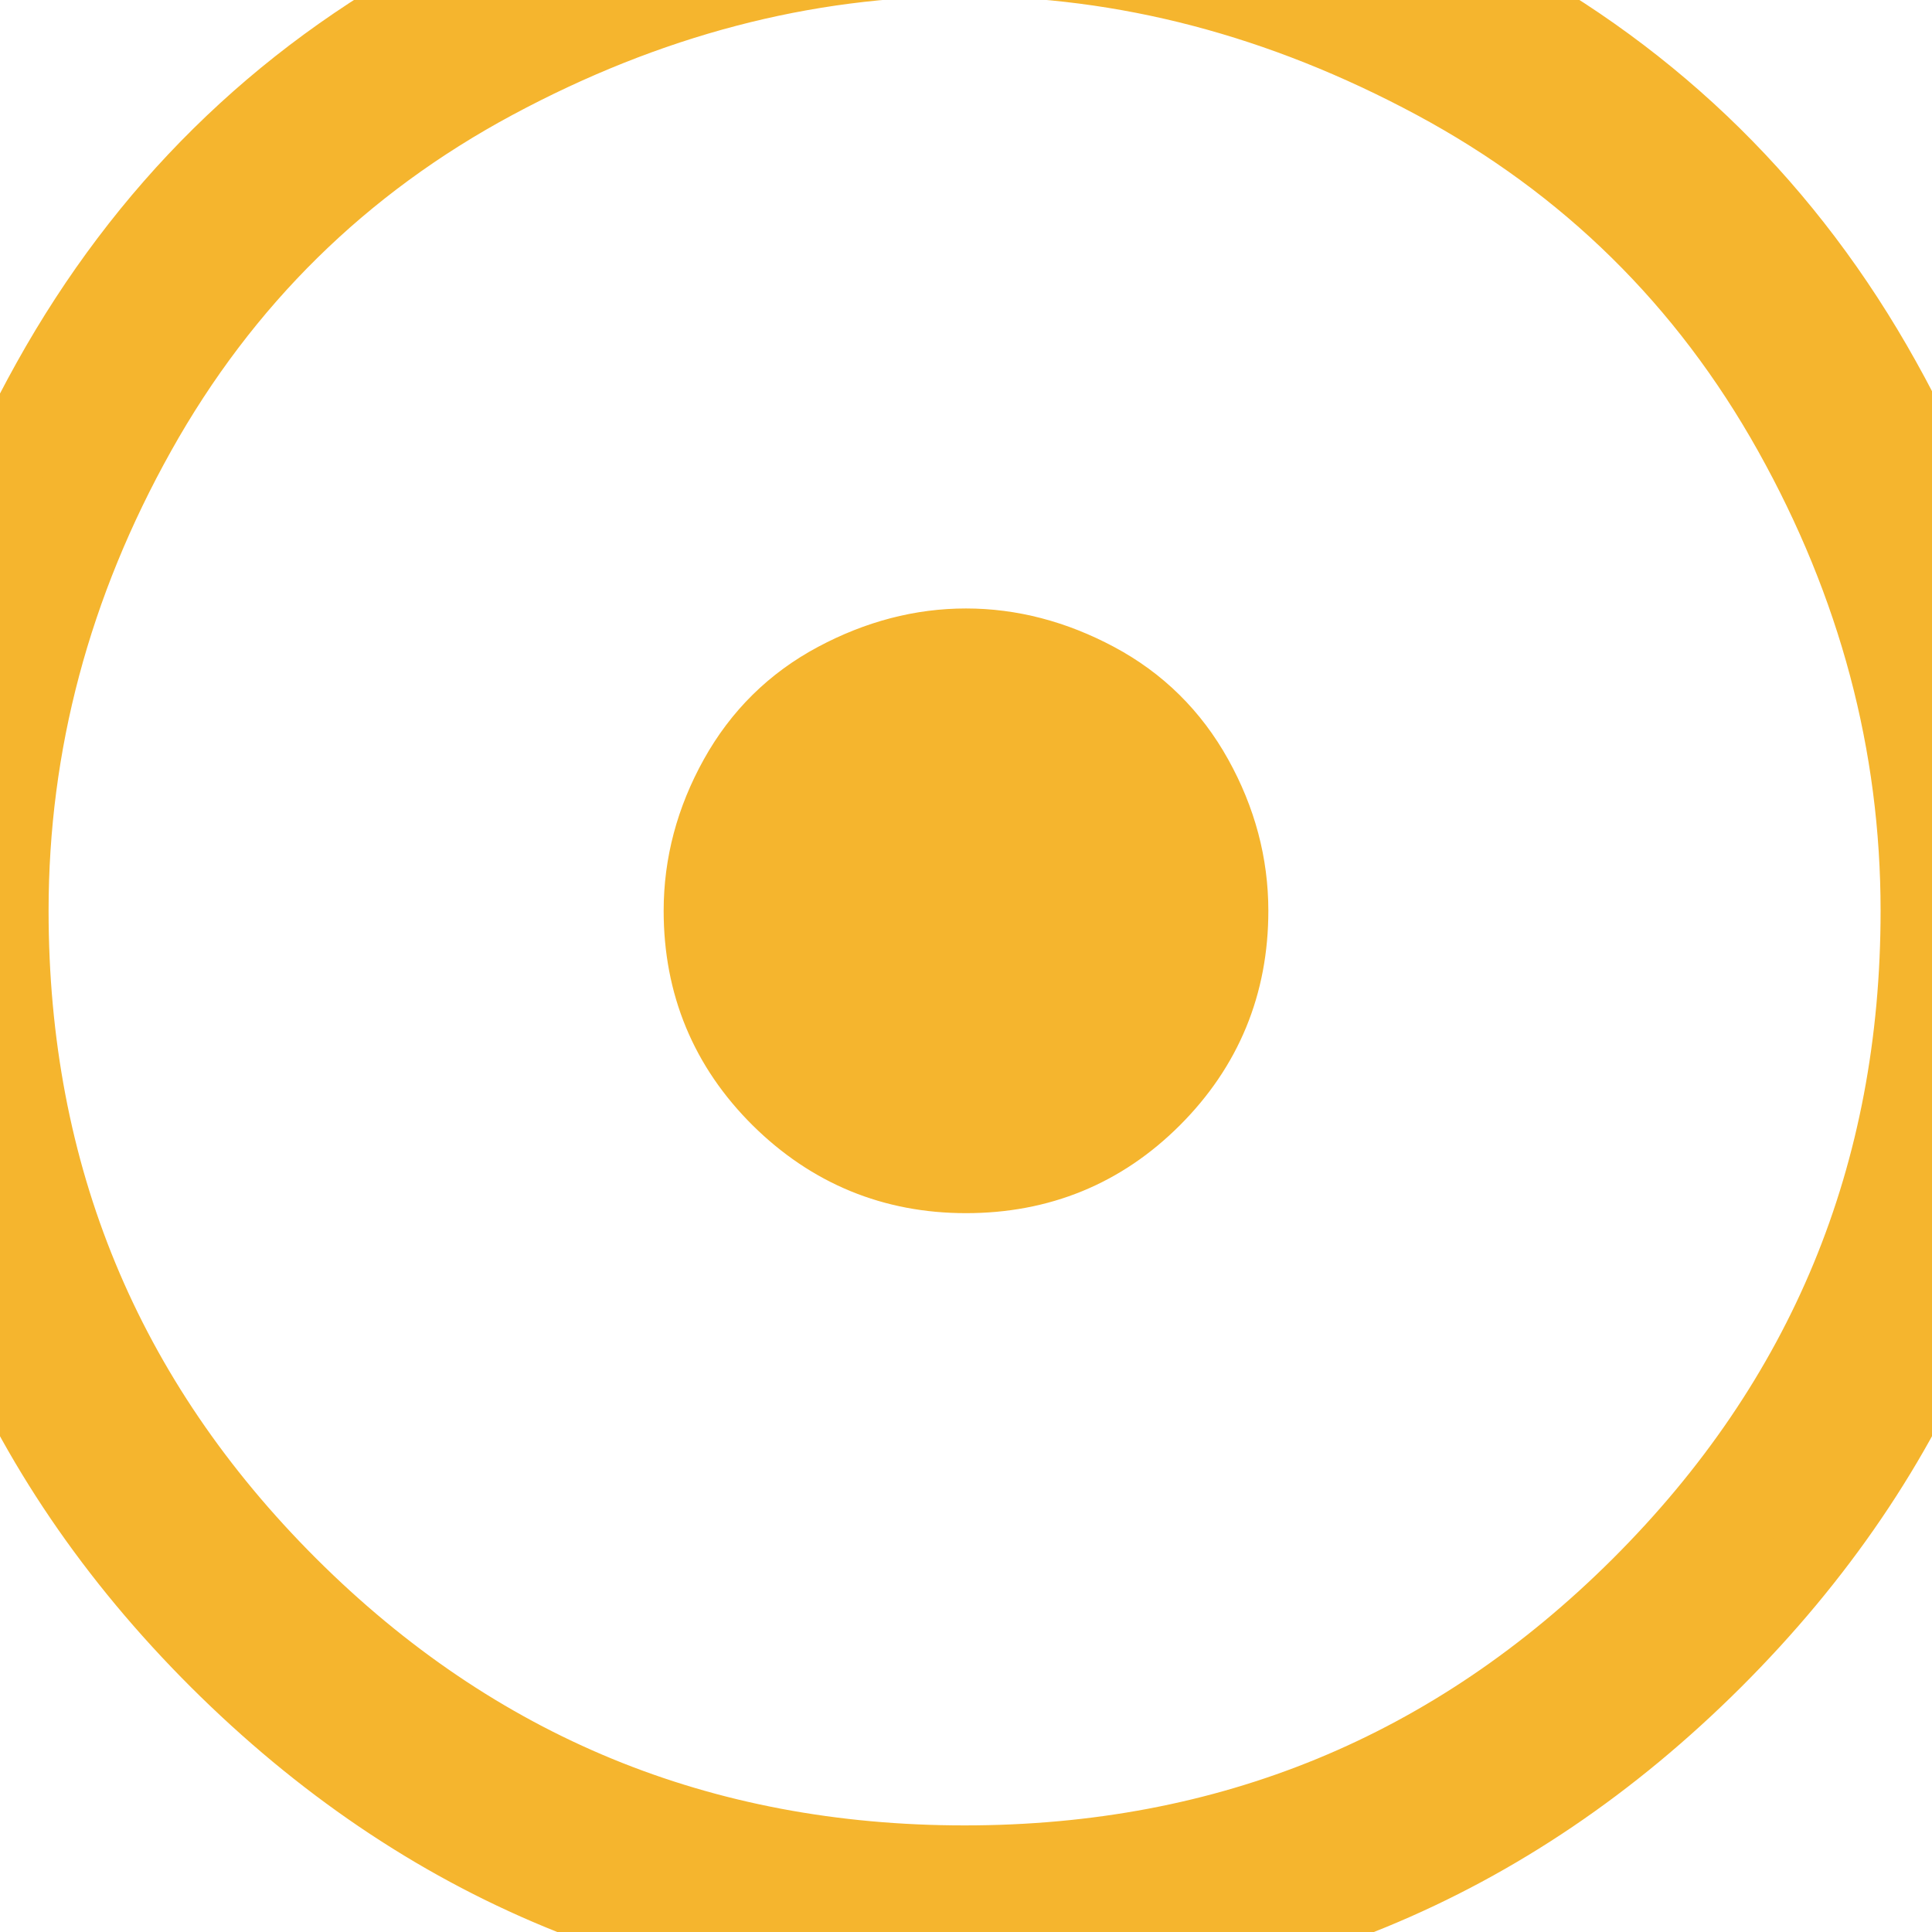
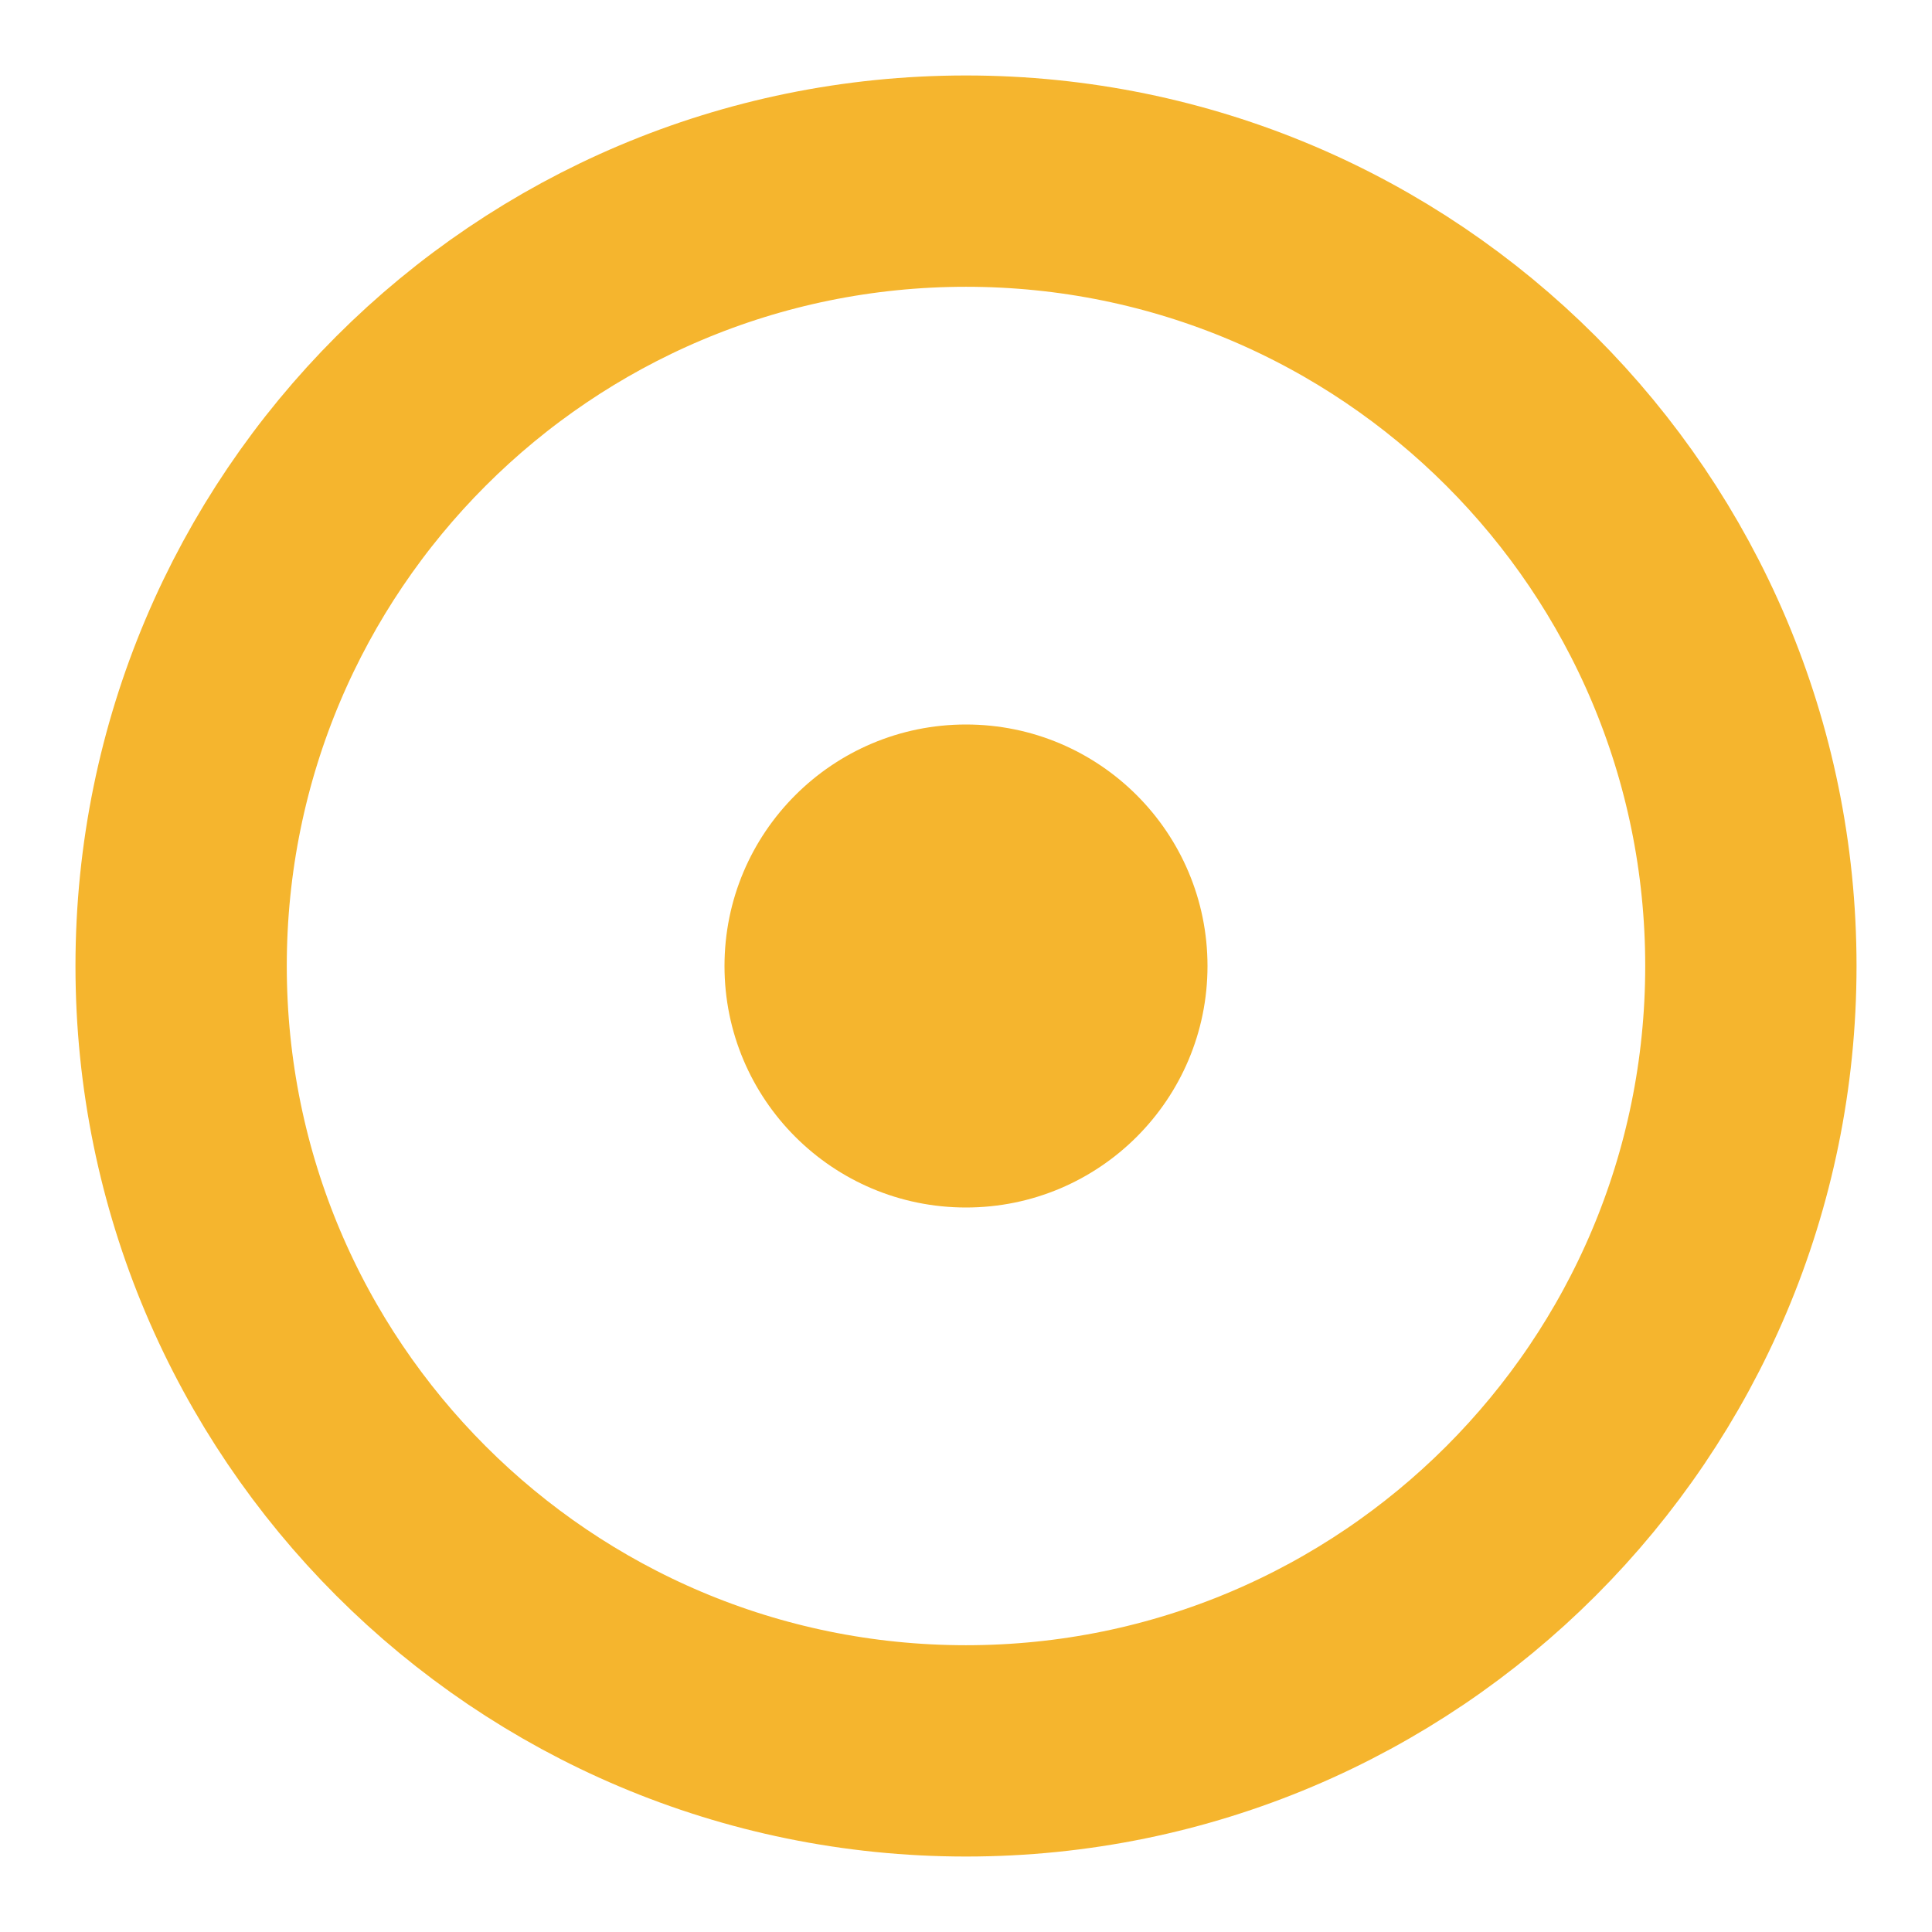
<svg xmlns="http://www.w3.org/2000/svg" viewBox="0 0 64 64">
-   <text x="32" y="32" text-anchor="middle" dominant-baseline="central" font-size="96" fill="#f5b52e" stroke="#f5b52e" stroke-width="2.5" font-family="'Apple Symbols', 'Segoe UI Symbol', 'Noto Sans Symbols', 'DejaVu Sans', sans-serif">☉</text>
+   <circle cx="32" cy="32" r="26" fill="none" stroke="#f5b52e" stroke-width="7" />
+   <circle cx="32" cy="32" r="8" fill="#f5b52e" />
</svg>
